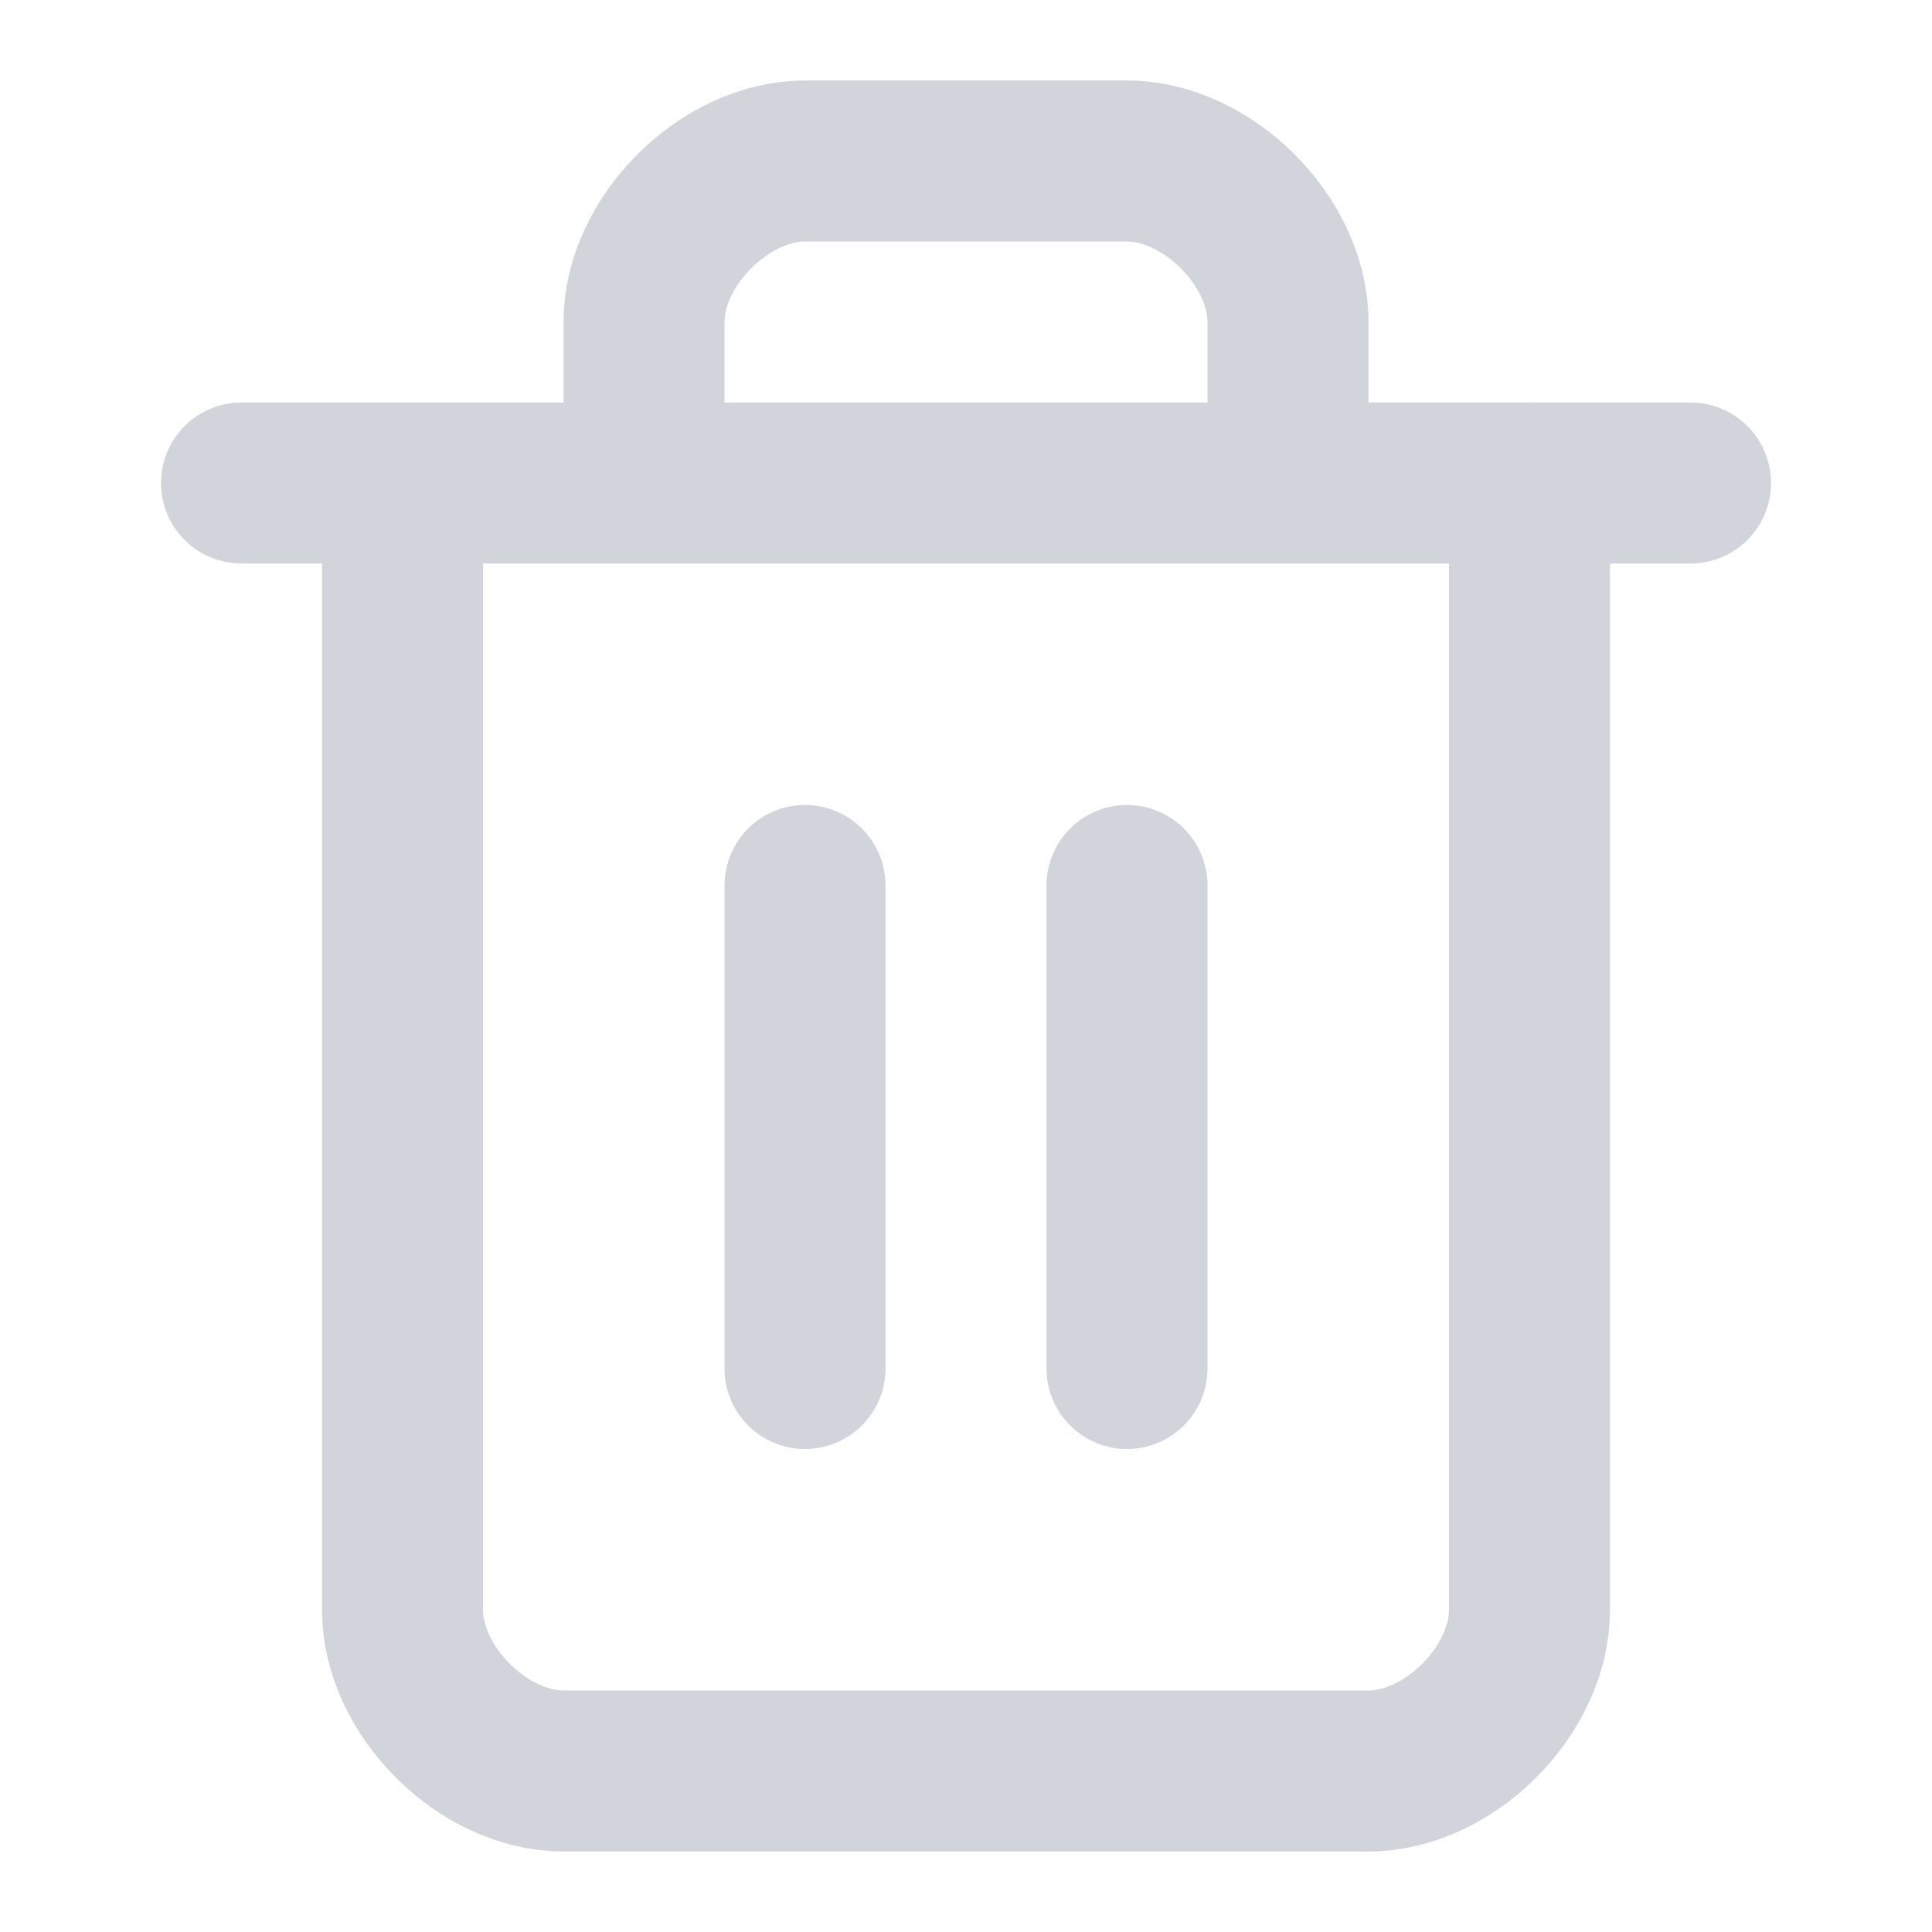
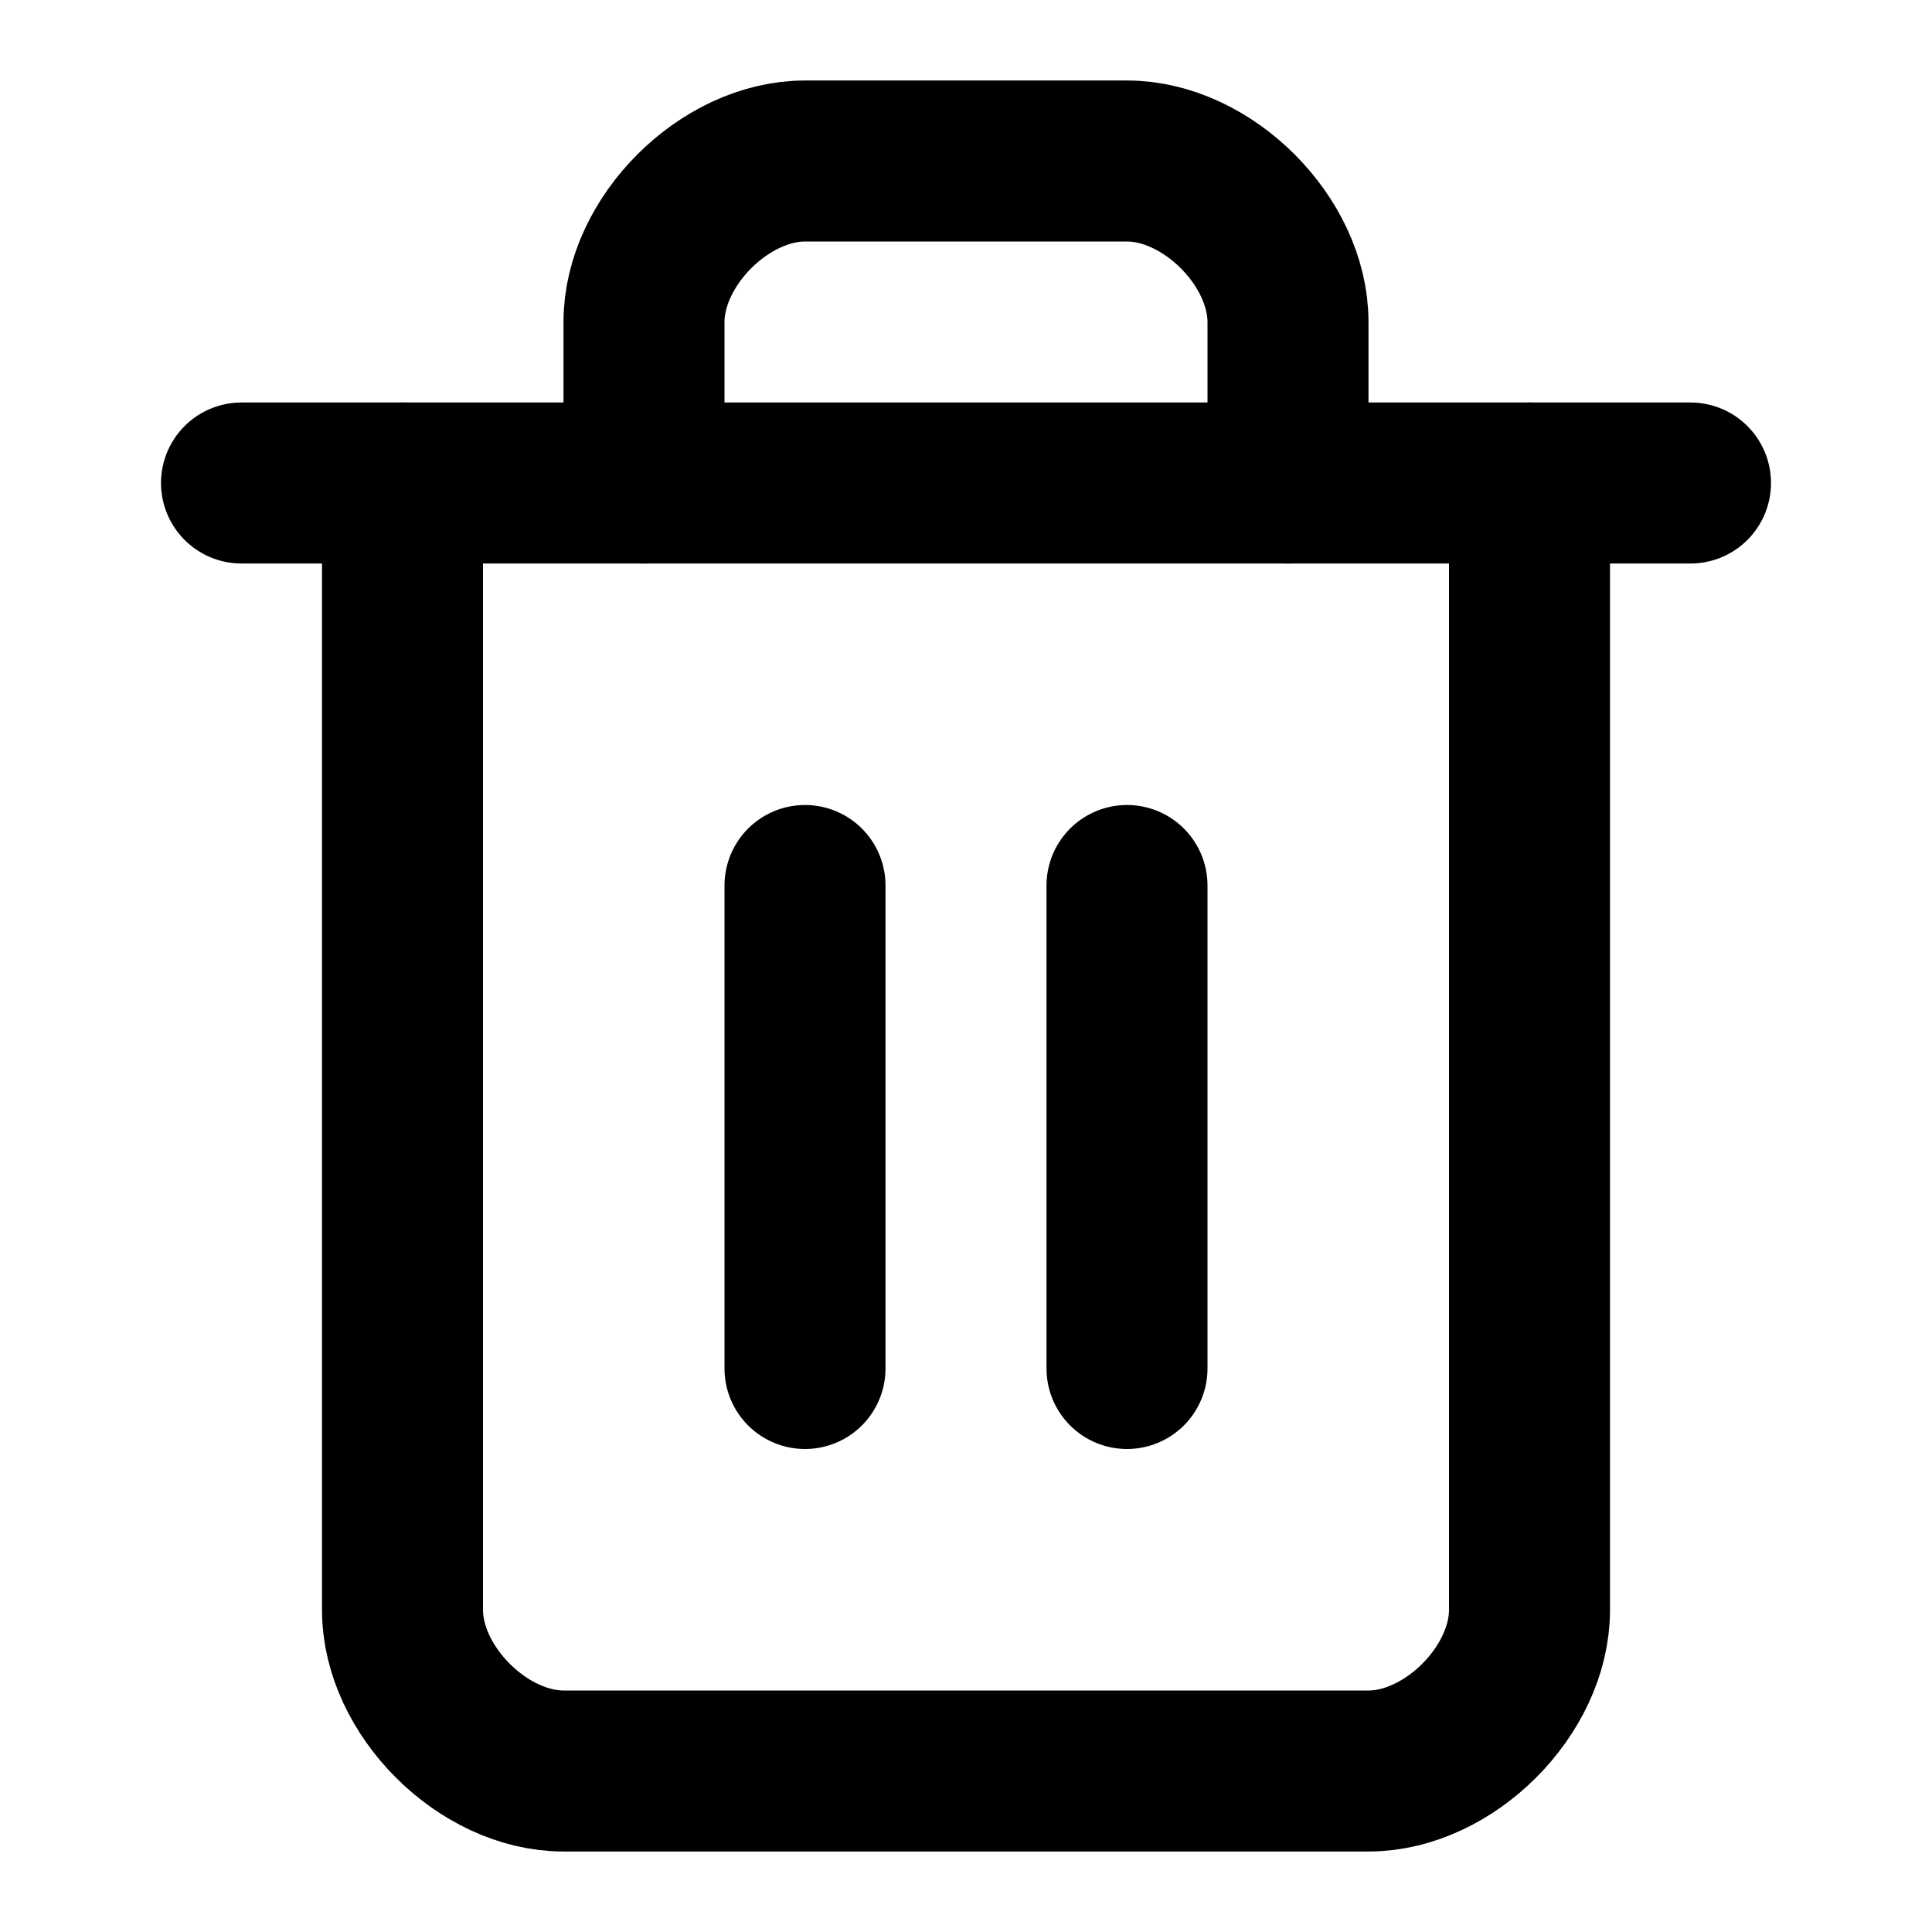
- <svg xmlns="http://www.w3.org/2000/svg" width="24" height="24" viewBox="0 0 24 24" fill="none" stroke="#d1d5db" stroke-width="2" stroke-linecap="round" stroke-linejoin="round">
+ <svg xmlns="http://www.w3.org/2000/svg" width="24" height="24" viewBox="0 0 24 24" fill="none" stroke="currentColor" stroke-width="2" stroke-linecap="round" stroke-linejoin="round">
  <path d="M3 6h18" />
  <path d="M19 6v14c0 1-1 2-2 2H7c-1 0-2-1-2-2V6" />
  <path d="M8 6V4c0-1 1-2 2-2h4c1 0 2 1 2 2v2" />
  <line x1="10" y1="11" x2="10" y2="17" />
  <line x1="14" y1="11" x2="14" y2="17" />
</svg>
